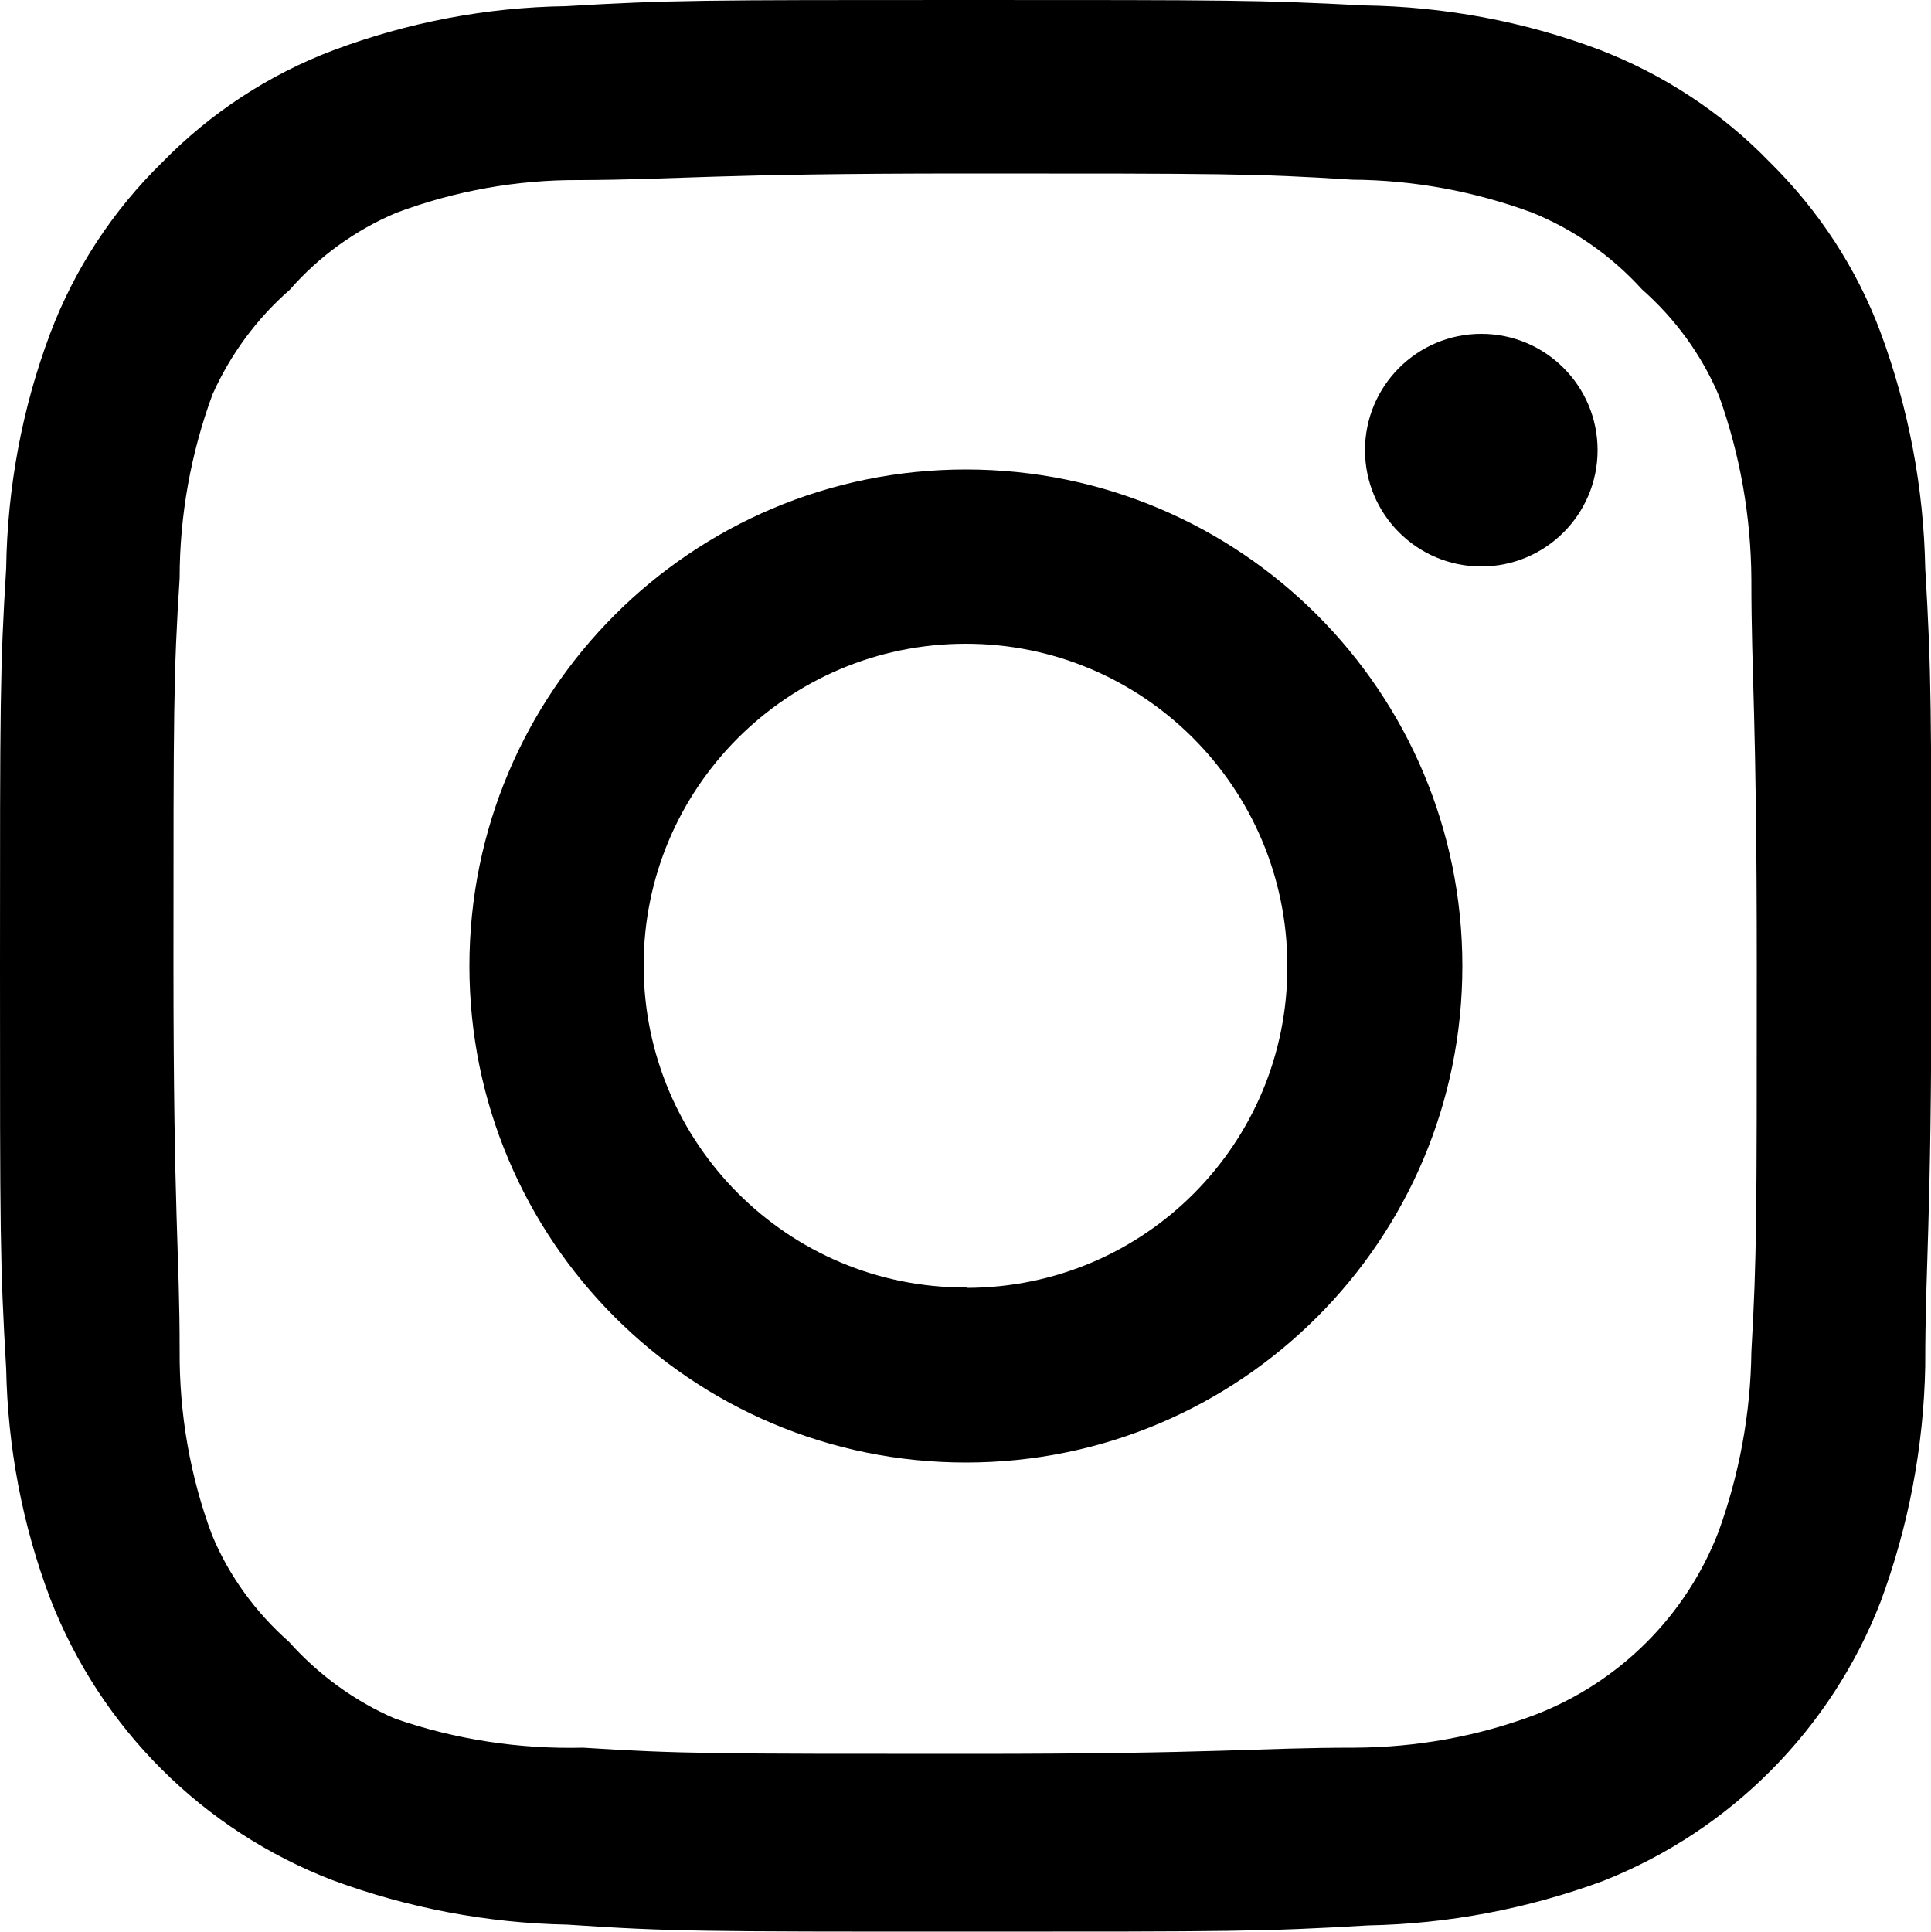
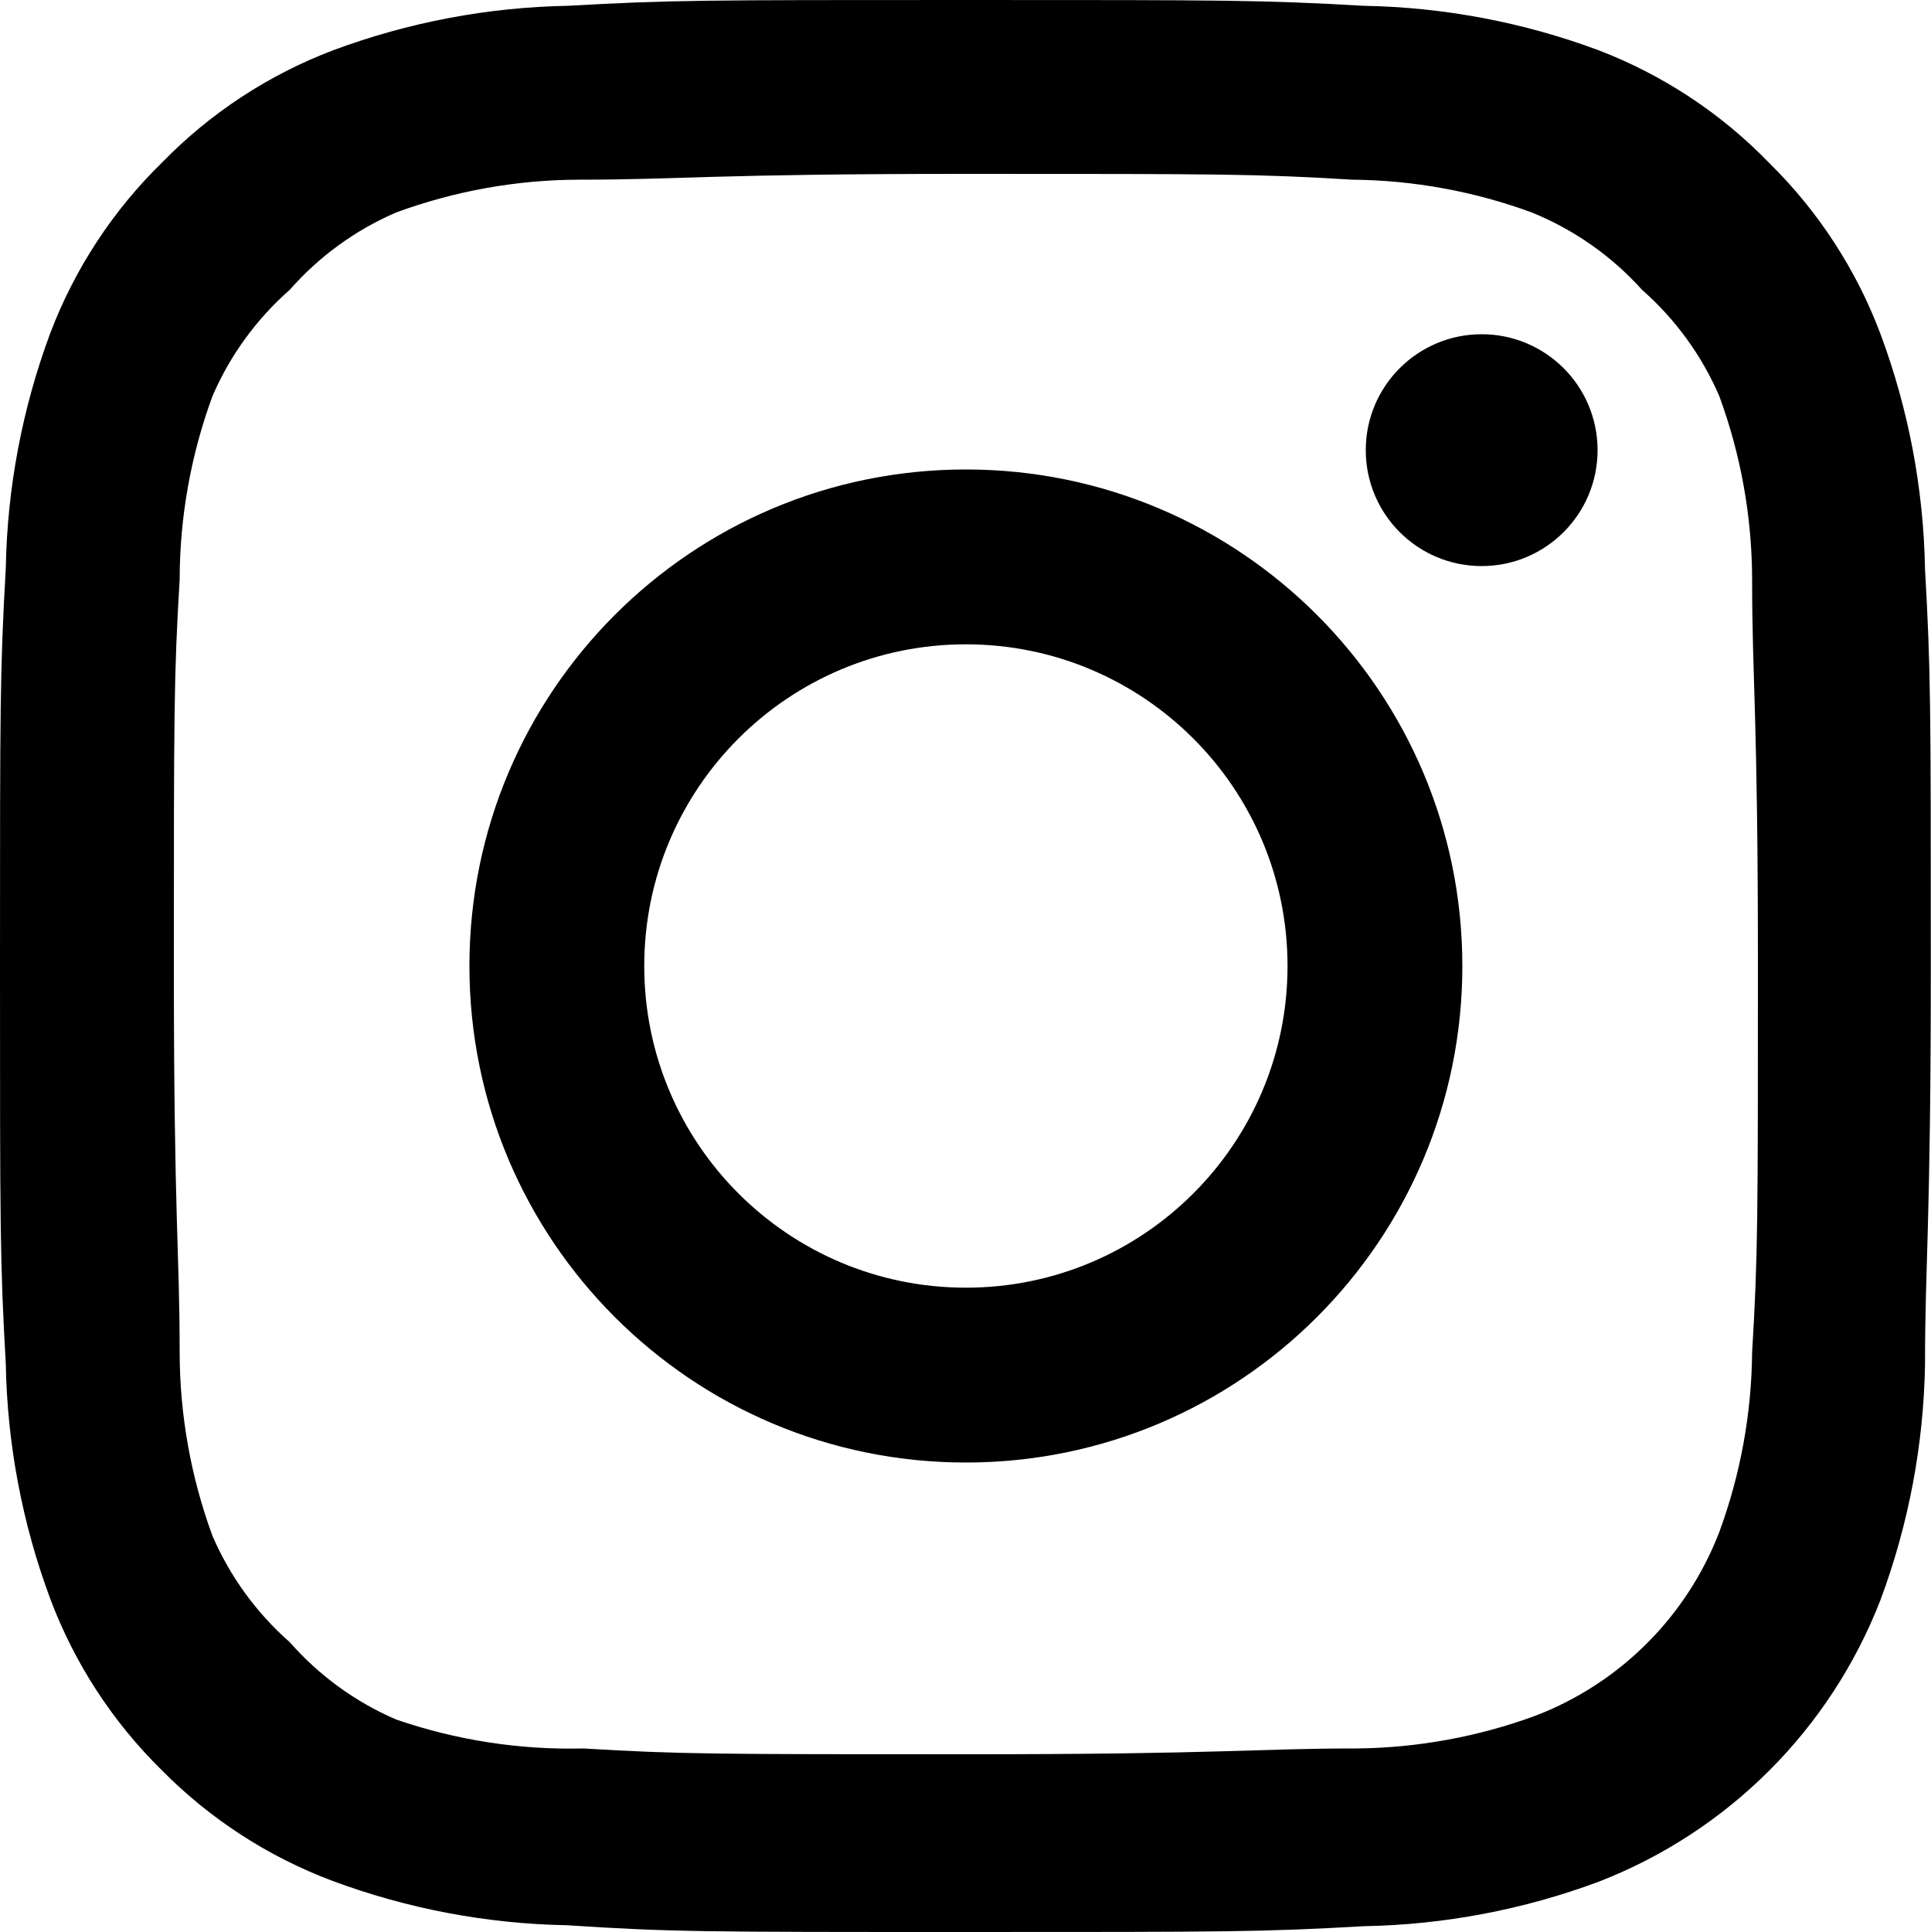
- <svg xmlns="http://www.w3.org/2000/svg" viewBox="0 0 499.7 500">
-   <path d="M250 44.9c66.7 0 75 0 100 1.6 15.9.1 31.6 3 46.5 8.5 10.9 4.4 20.6 11.2 28.5 19.9 8.6 7.6 15.4 16.9 19.9 27.5 5.5 15.3 8.3 31.3 8.4 47.5 0 25.9 1.4 34.2 1.4 100s0 75-1.4 100c-.2 15.9-3.1 31.6-8.5 46.5-8.4 21.8-25.7 39-47.5 47.4-14.9 5.6-30.6 8.4-46.5 8.5-25.9 0-34.2 1.6-99.9 1.6s-75 0-100-1.6c-16.5.4-33-2.1-48.6-7.5-10.5-4.5-19.9-11.4-27.5-19.9-8.6-7.6-15.5-17-19.9-27.6-5.7-15.2-8.5-31.4-8.4-47.7 0-25.9-1.6-34.3-1.6-100s0-75 1.6-100c0-16.2 2.9-32.3 8.5-47.5C59.6 91.8 66.4 82.5 75 75c7.5-8.6 16.9-15.4 27.5-19.9 15.2-5.7 31.3-8.6 47.5-8.5 25.9-.1 34.2-1.7 100-1.7M250 0c-68 0-76.6 0-103.6 1.6-20.6.3-40.9 4.2-60.1 11.4C69.6 19.3 54.5 29.2 42 42 29.2 54.5 19.3 69.6 13 86.3c-7.3 19.4-11.1 40-11.4 60.8C0 172.9 0 182 0 250.6S0 327 1.6 354.2c.4 20.4 4.2 40.5 11.4 59.5 13 33.5 39.5 60 73.1 72.9 19.5 7.2 40 11.1 60.8 11.5 26.7 1.8 35.2 1.8 103.6 1.8s76.4 0 103.6-1.6c20.8-.4 41.3-4.3 60.8-11.5 33-13 59.1-39.3 71.9-72.4 7.2-19.5 11.1-40 11.5-60.8 0-26.8 1.6-35.2 1.6-103s0-76.6-1.6-103.6c-.4-20.8-4.3-41.3-11.5-60.8-6.2-16.7-16.1-31.8-28.8-44.3-12.4-12.8-27.5-22.7-44.2-29.1-19.4-7.3-40-11.1-60.8-11.4C326.4 0 318 0 250 0z" />
-   <path d="M250 121.5c-71 0-128.5 57.5-128.5 128.5S179 378.5 250 378.5 378.5 321 378.5 250 321 121.5 250 121.5zm0 211.7c-46 .1-83.3-37.2-83.4-83.2-.1-46 37.2-83.3 83.2-83.4 46-.1 83.3 37.2 83.4 83.2v.3c.1 45.9-37 83.1-82.9 83.2-.1-.1-.2-.1-.3-.1z" />
-   <circle cx="383.4" cy="116.5" r="30.1" />
+ <svg xmlns="http://www.w3.org/2000/svg" viewBox="0 0 499.75 500">
+   <path d="M250 45c66.75 0 75 0 100 1.5a138.25 138.25 0 0 1 46.5 8.5A77.57 77.57 0 0 1 425 75a77.53 77.53 0 0 1 20 27.5 138.22 138.22 0 0 1 8.5 47.5c0 26.25 1.5 34.25 1.5 100s0 75-1.5 100a138.25 138.25 0 0 1-8.5 46.5 82.76 82.76 0 0 1-47.5 47.5 138.25 138.25 0 0 1-46.5 8.5c-26.25 0-34.25 1.5-100 1.5s-75 0-100-1.5a138.38 138.38 0 0 1-48.5-7.5A77.53 77.53 0 0 1 75 425a77.53 77.53 0 0 1-20-27.5 138.22 138.22 0 0 1-8.5-47.5c0-26.25-1.5-34.25-1.5-100s0-75 1.5-100a138.22 138.22 0 0 1 8.5-47.5A77.53 77.53 0 0 1 75 75a77.53 77.53 0 0 1 27.5-20 138.22 138.22 0 0 1 47.5-8.5c26.25 0 34.25-1.5 100-1.5m0-45c-68 0-76.5 0-103 1.5A183.56 183.56 0 0 0 86.25 13 122.54 122.54 0 0 0 42 42a122.54 122.54 0 0 0-29 44.25A183.56 183.56 0 0 0 1.5 147C0 173.5 0 182 0 250s0 76.5 1.5 103A183.56 183.56 0 0 0 13 413.75 122.55 122.55 0 0 0 41.75 458 122.55 122.55 0 0 0 86 486.75a183.56 183.56 0 0 0 60.75 11.5C173.5 500 182 500 250 500s76.5 0 103-1.5a183.56 183.56 0 0 0 60.75-11.5 127.75 127.75 0 0 0 73-73 183.56 183.56 0 0 0 11.5-60.75c0-26.75 1.5-35.25 1.5-103s0-76.5-1.5-103a183.56 183.56 0 0 0-11.5-60.75A122.55 122.55 0 0 0 458 42.25 122.57 122.57 0 0 0 413.75 13 183.56 183.56 0 0 0 353 1.5C326.5 0 318 0 250 0zm0 121.5A128.5 128.5 0 1 0 378.5 250 128.5 128.5 0 0 0 250 121.5zm0 211.75A83.25 83.25 0 1 1 333.25 250 83.25 83.25 0 0 1 250 333.25zM353.5 116.5a30 30 0 1 0 30-30 30 30 0 0 0-30 30z" />
</svg>
